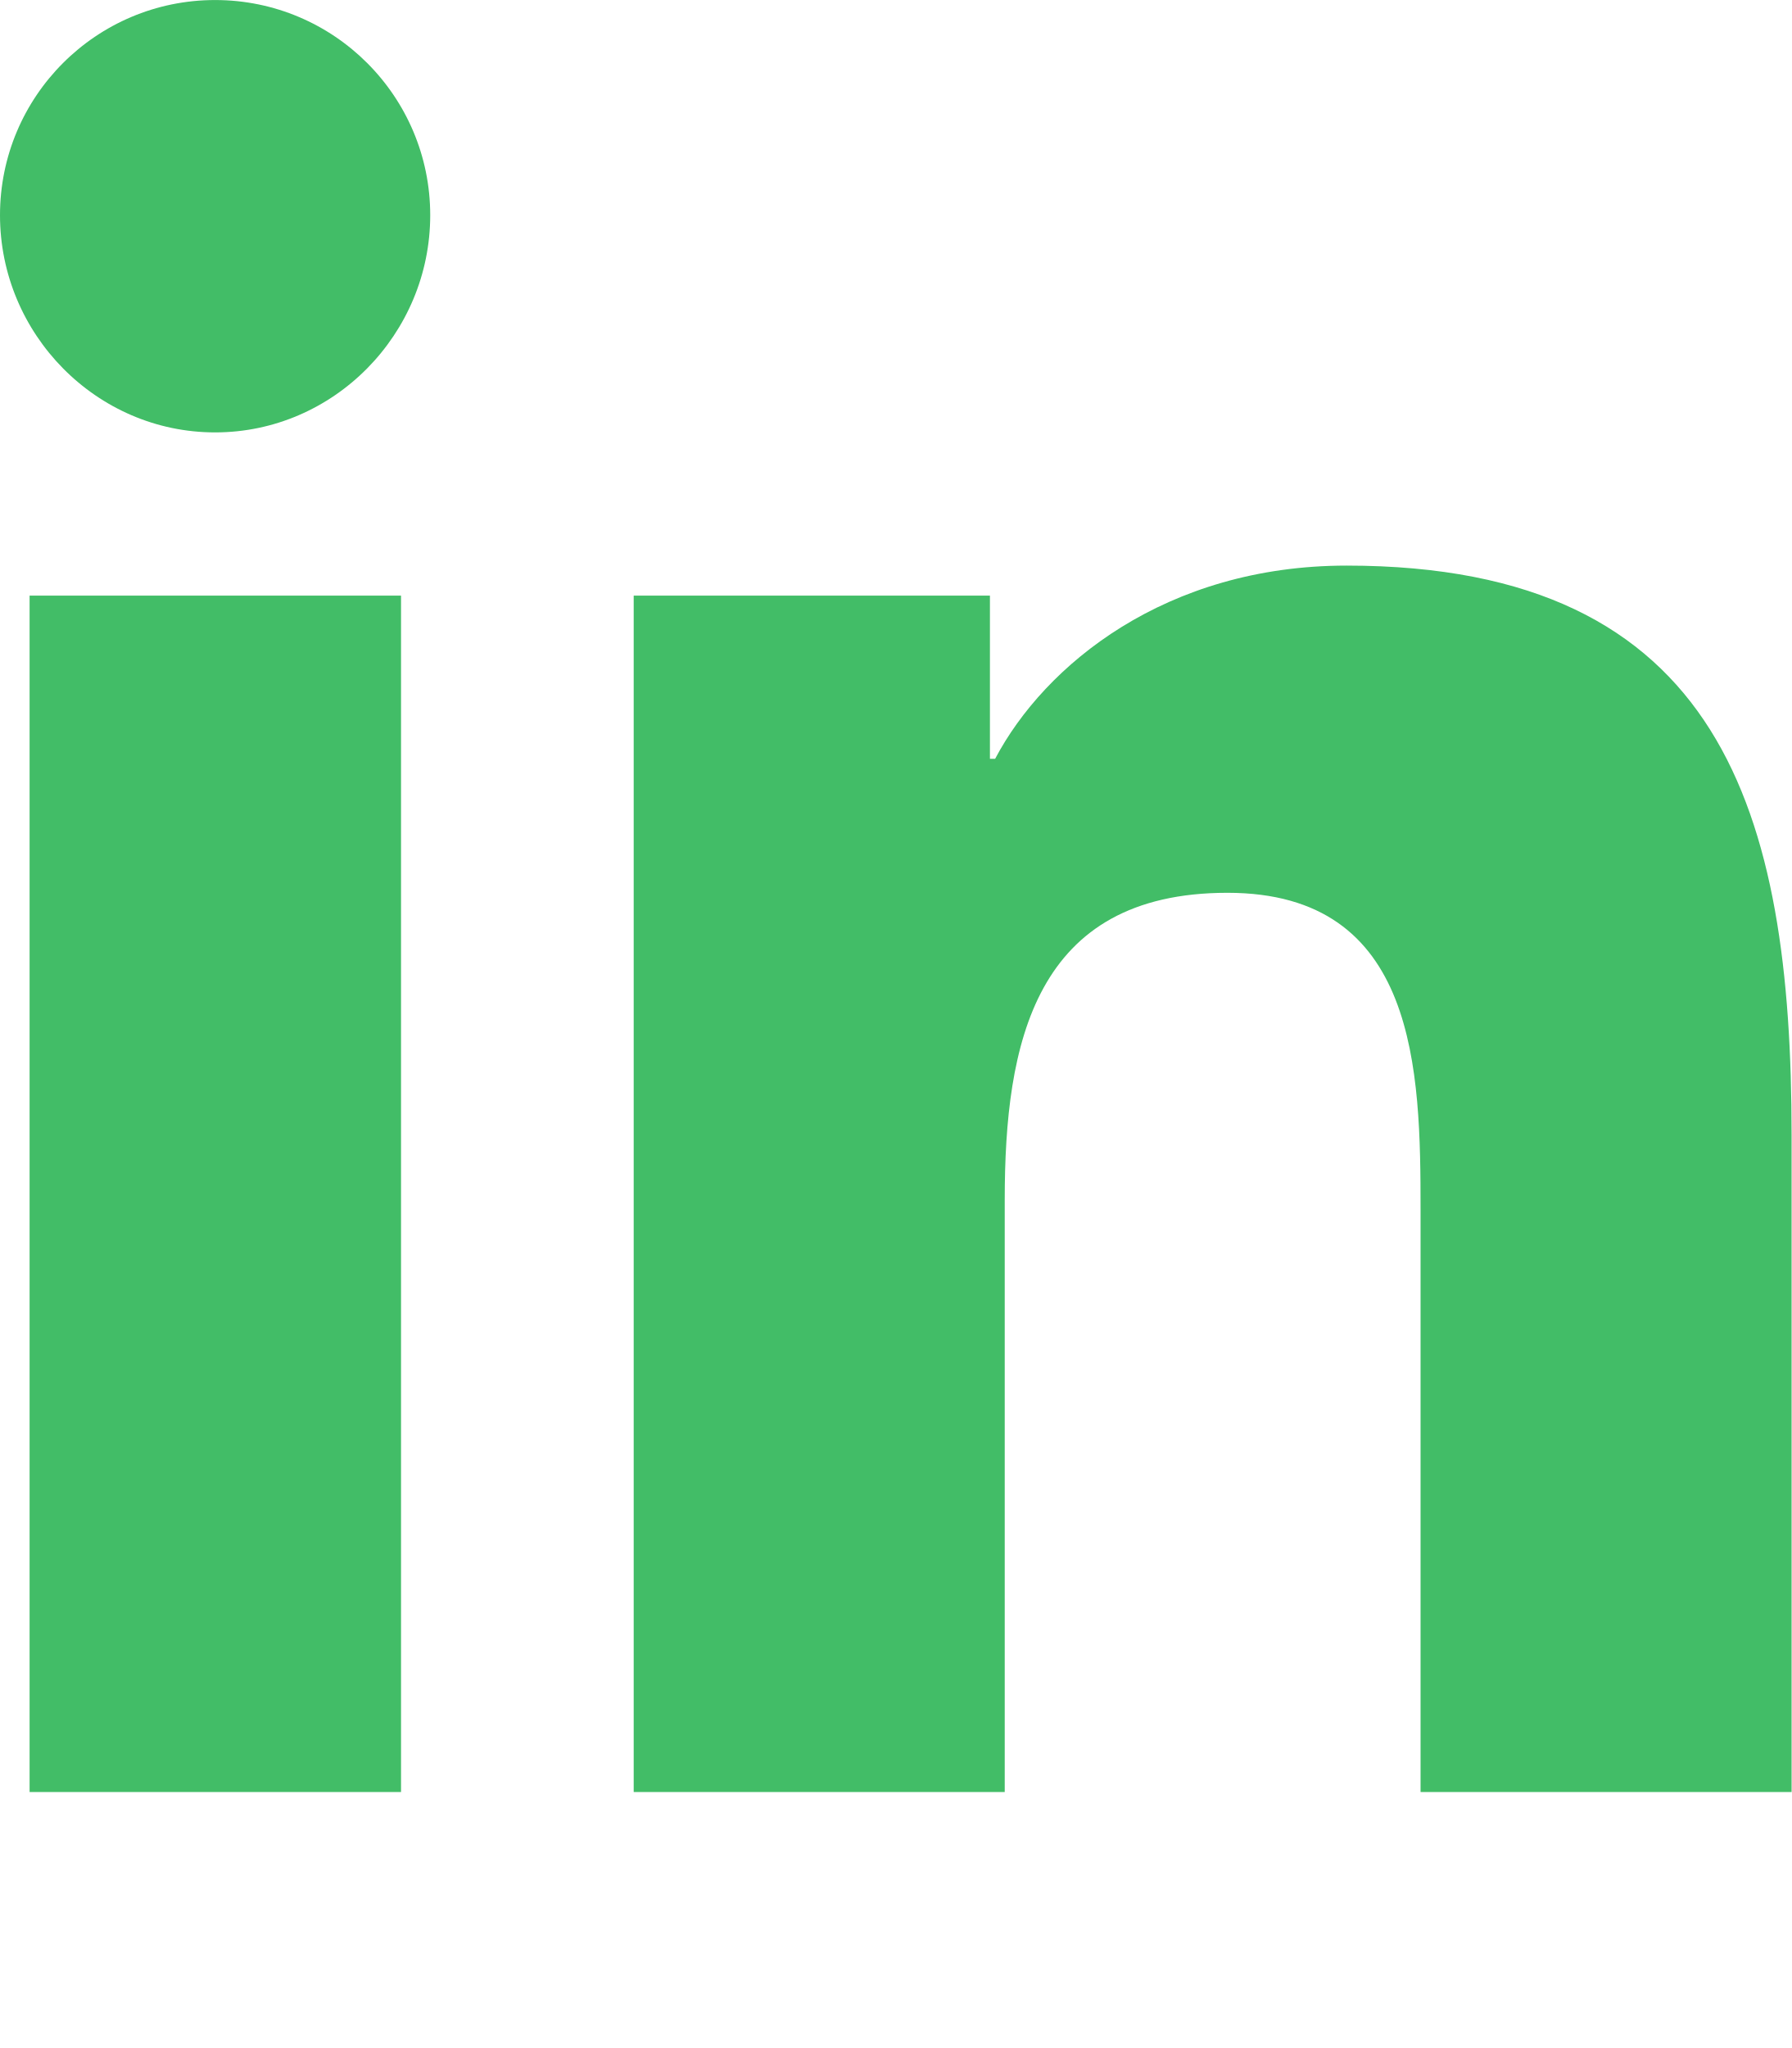
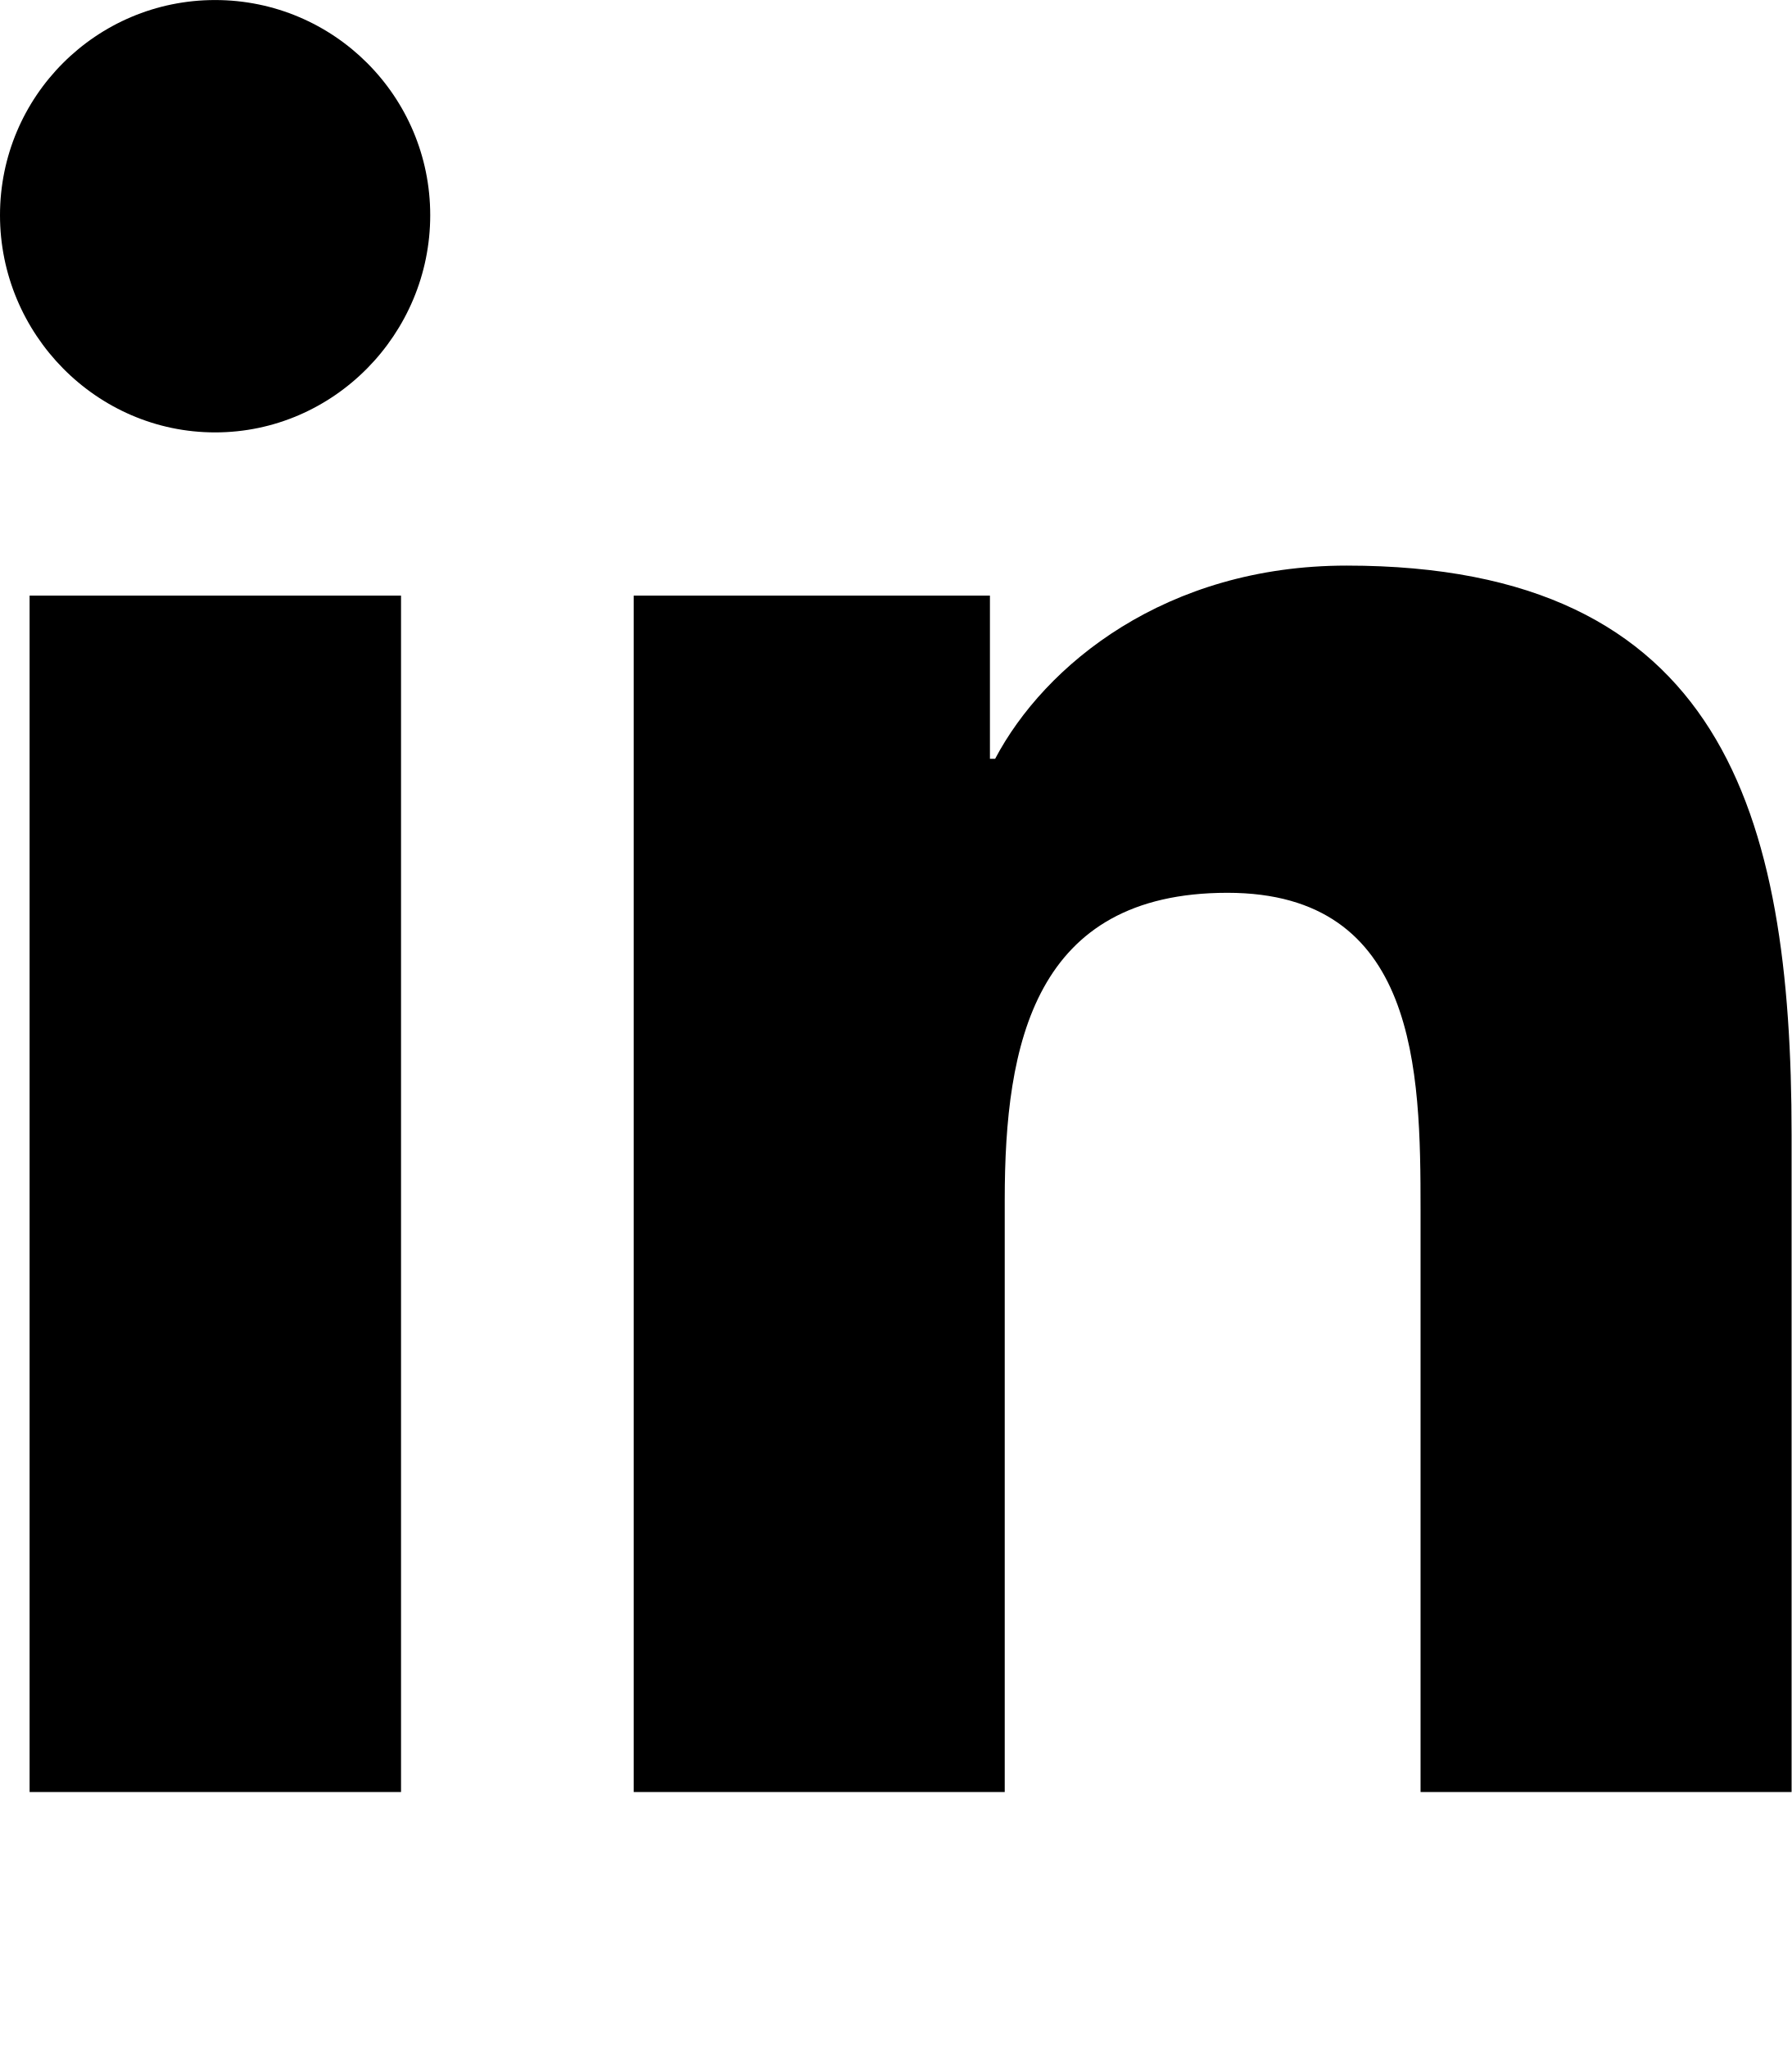
- <svg xmlns="http://www.w3.org/2000/svg" height="1em" fill="#42bd67" viewBox="0 0 448 512">
+ <svg xmlns="http://www.w3.org/2000/svg" height="1em" fill="#000" viewBox="0 0 448 512">
  <path d="M100.28 448H7.4V148.9h92.88zM53.79 108.1C24.09 108.1 0 83.5 0 53.8a53.79 53.79 0 0 1 107.58 0c0 29.7-24.1 54.3-53.79 54.3zM447.9 448h-92.68V302.4c0-34.7-.7-79.2-48.29-79.2-48.29 0-55.69 37.7-55.69 76.7V448h-92.78V148.9h89.08v40.8h1.3c12.4-23.5 42.69-48.3 87.88-48.3 94 0 111.28 61.9 111.28 142.3V448z" />
</svg>
